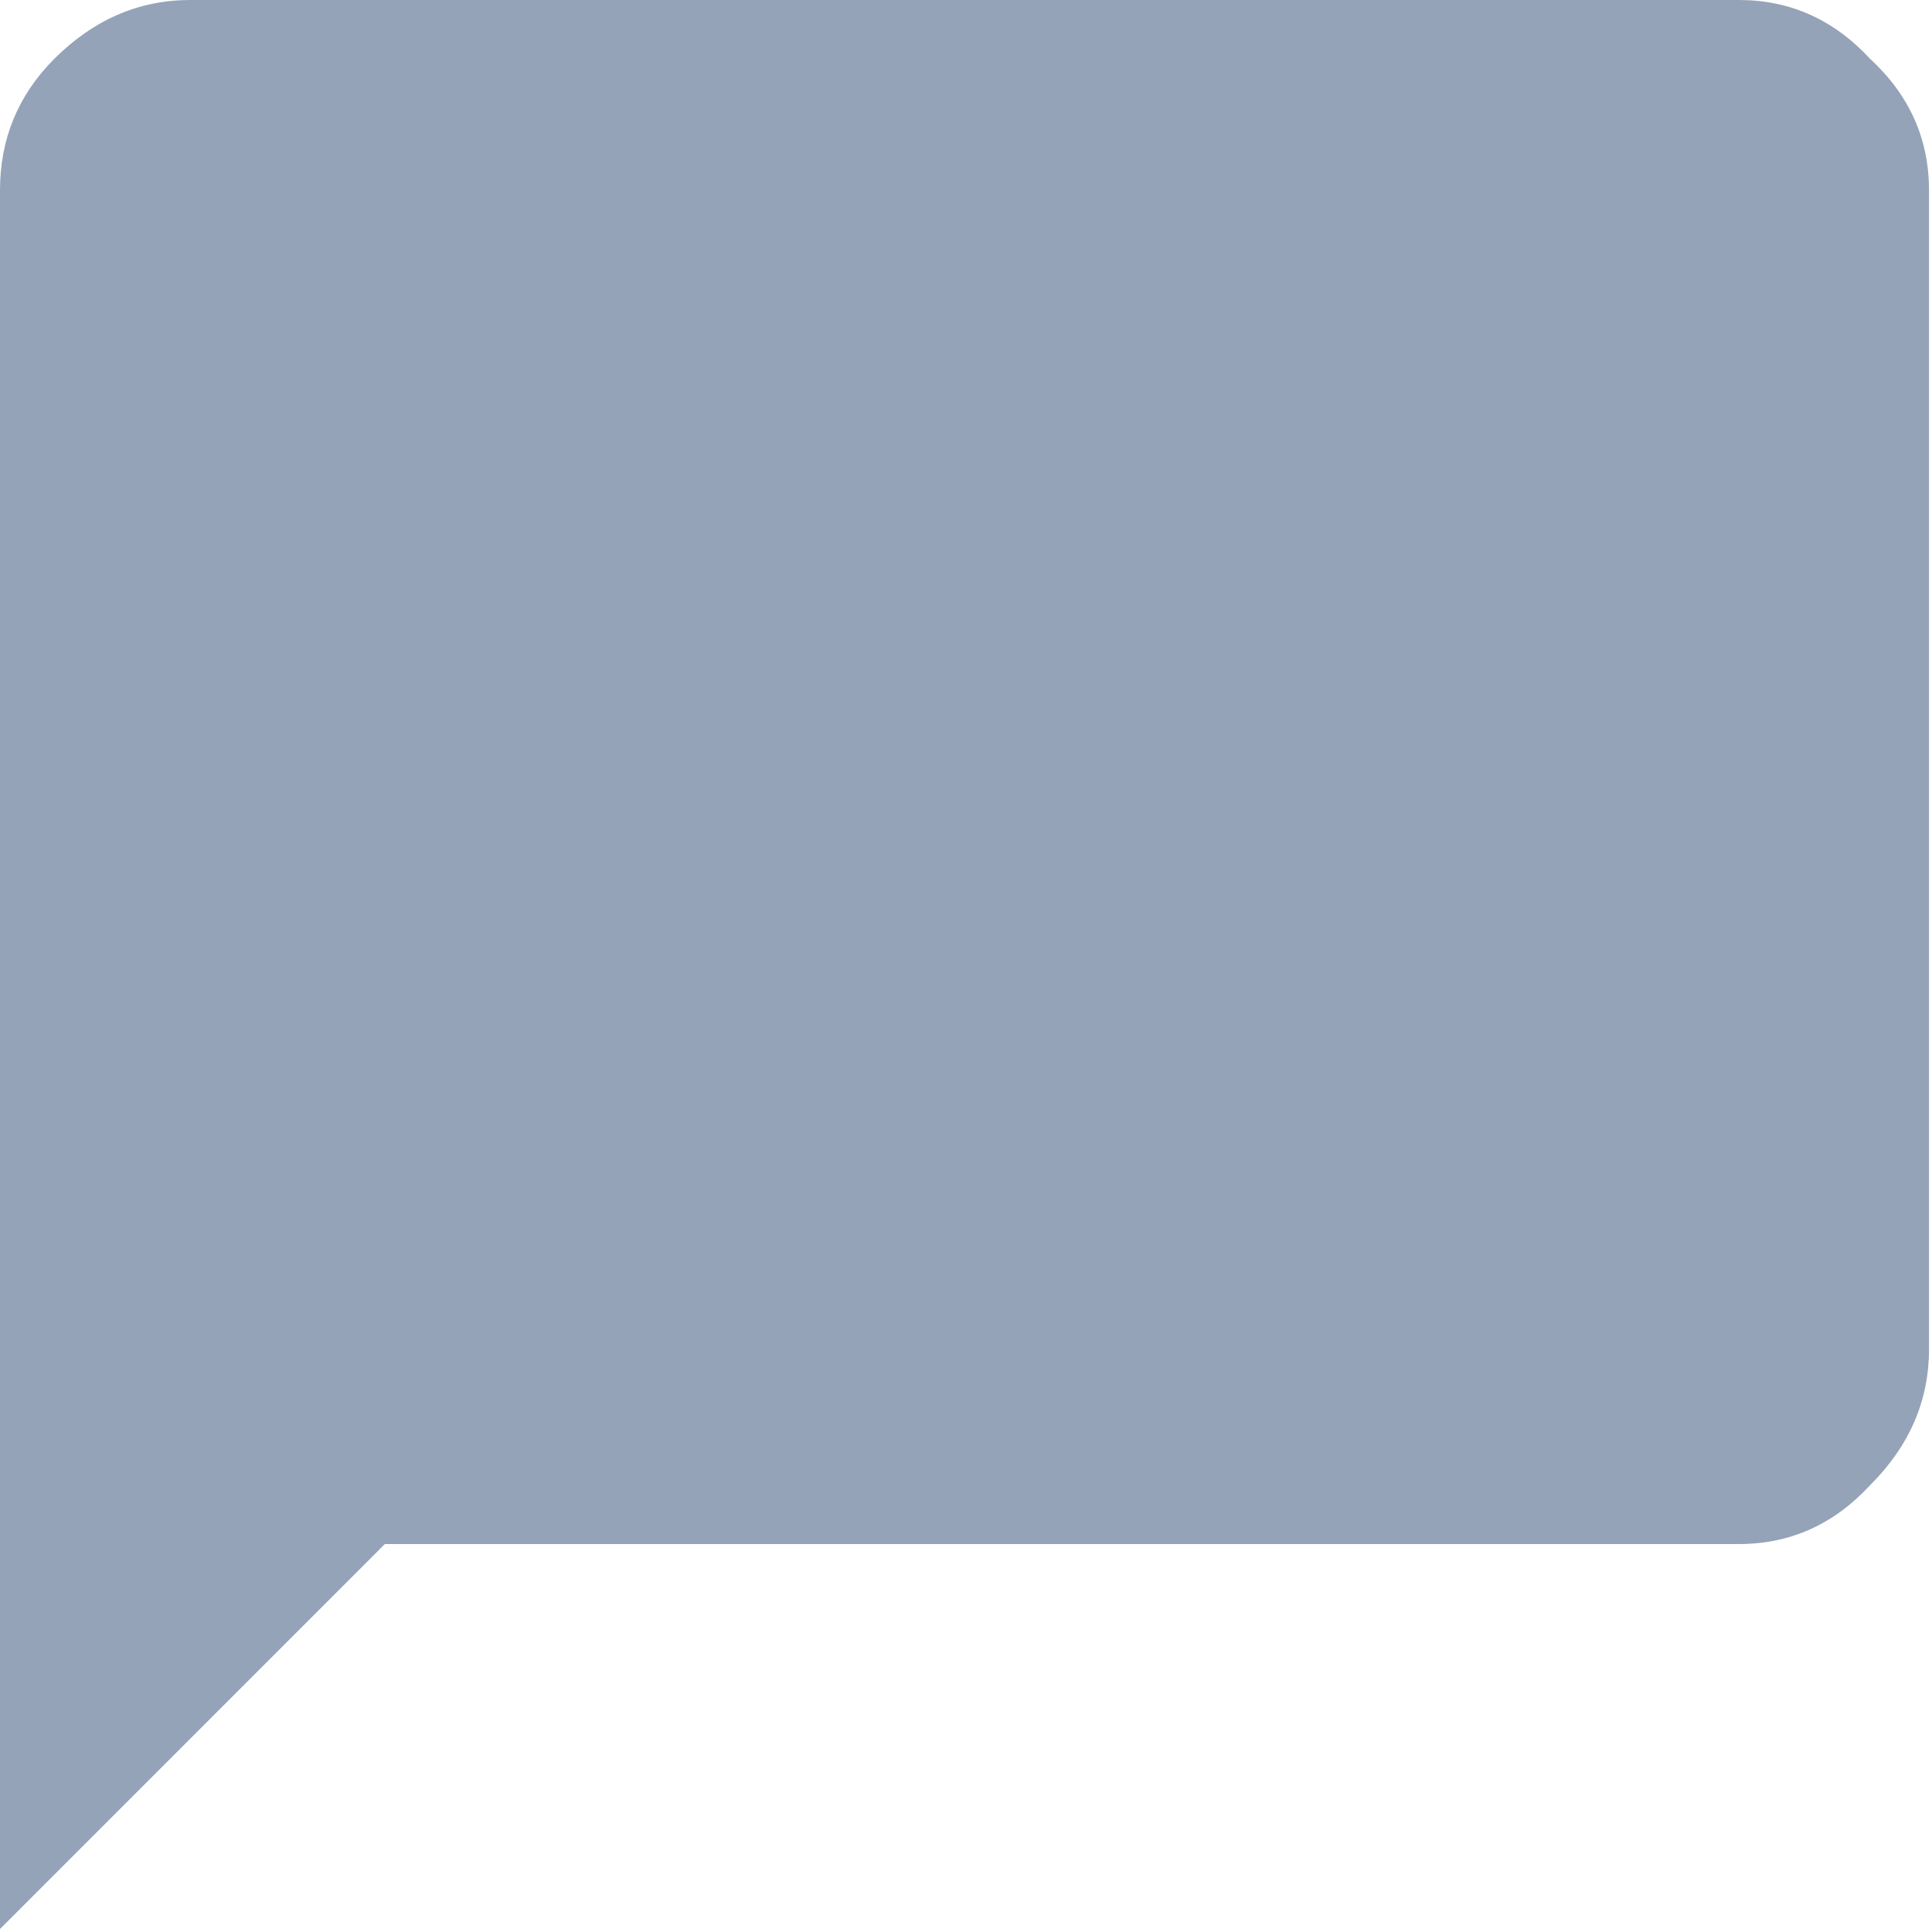
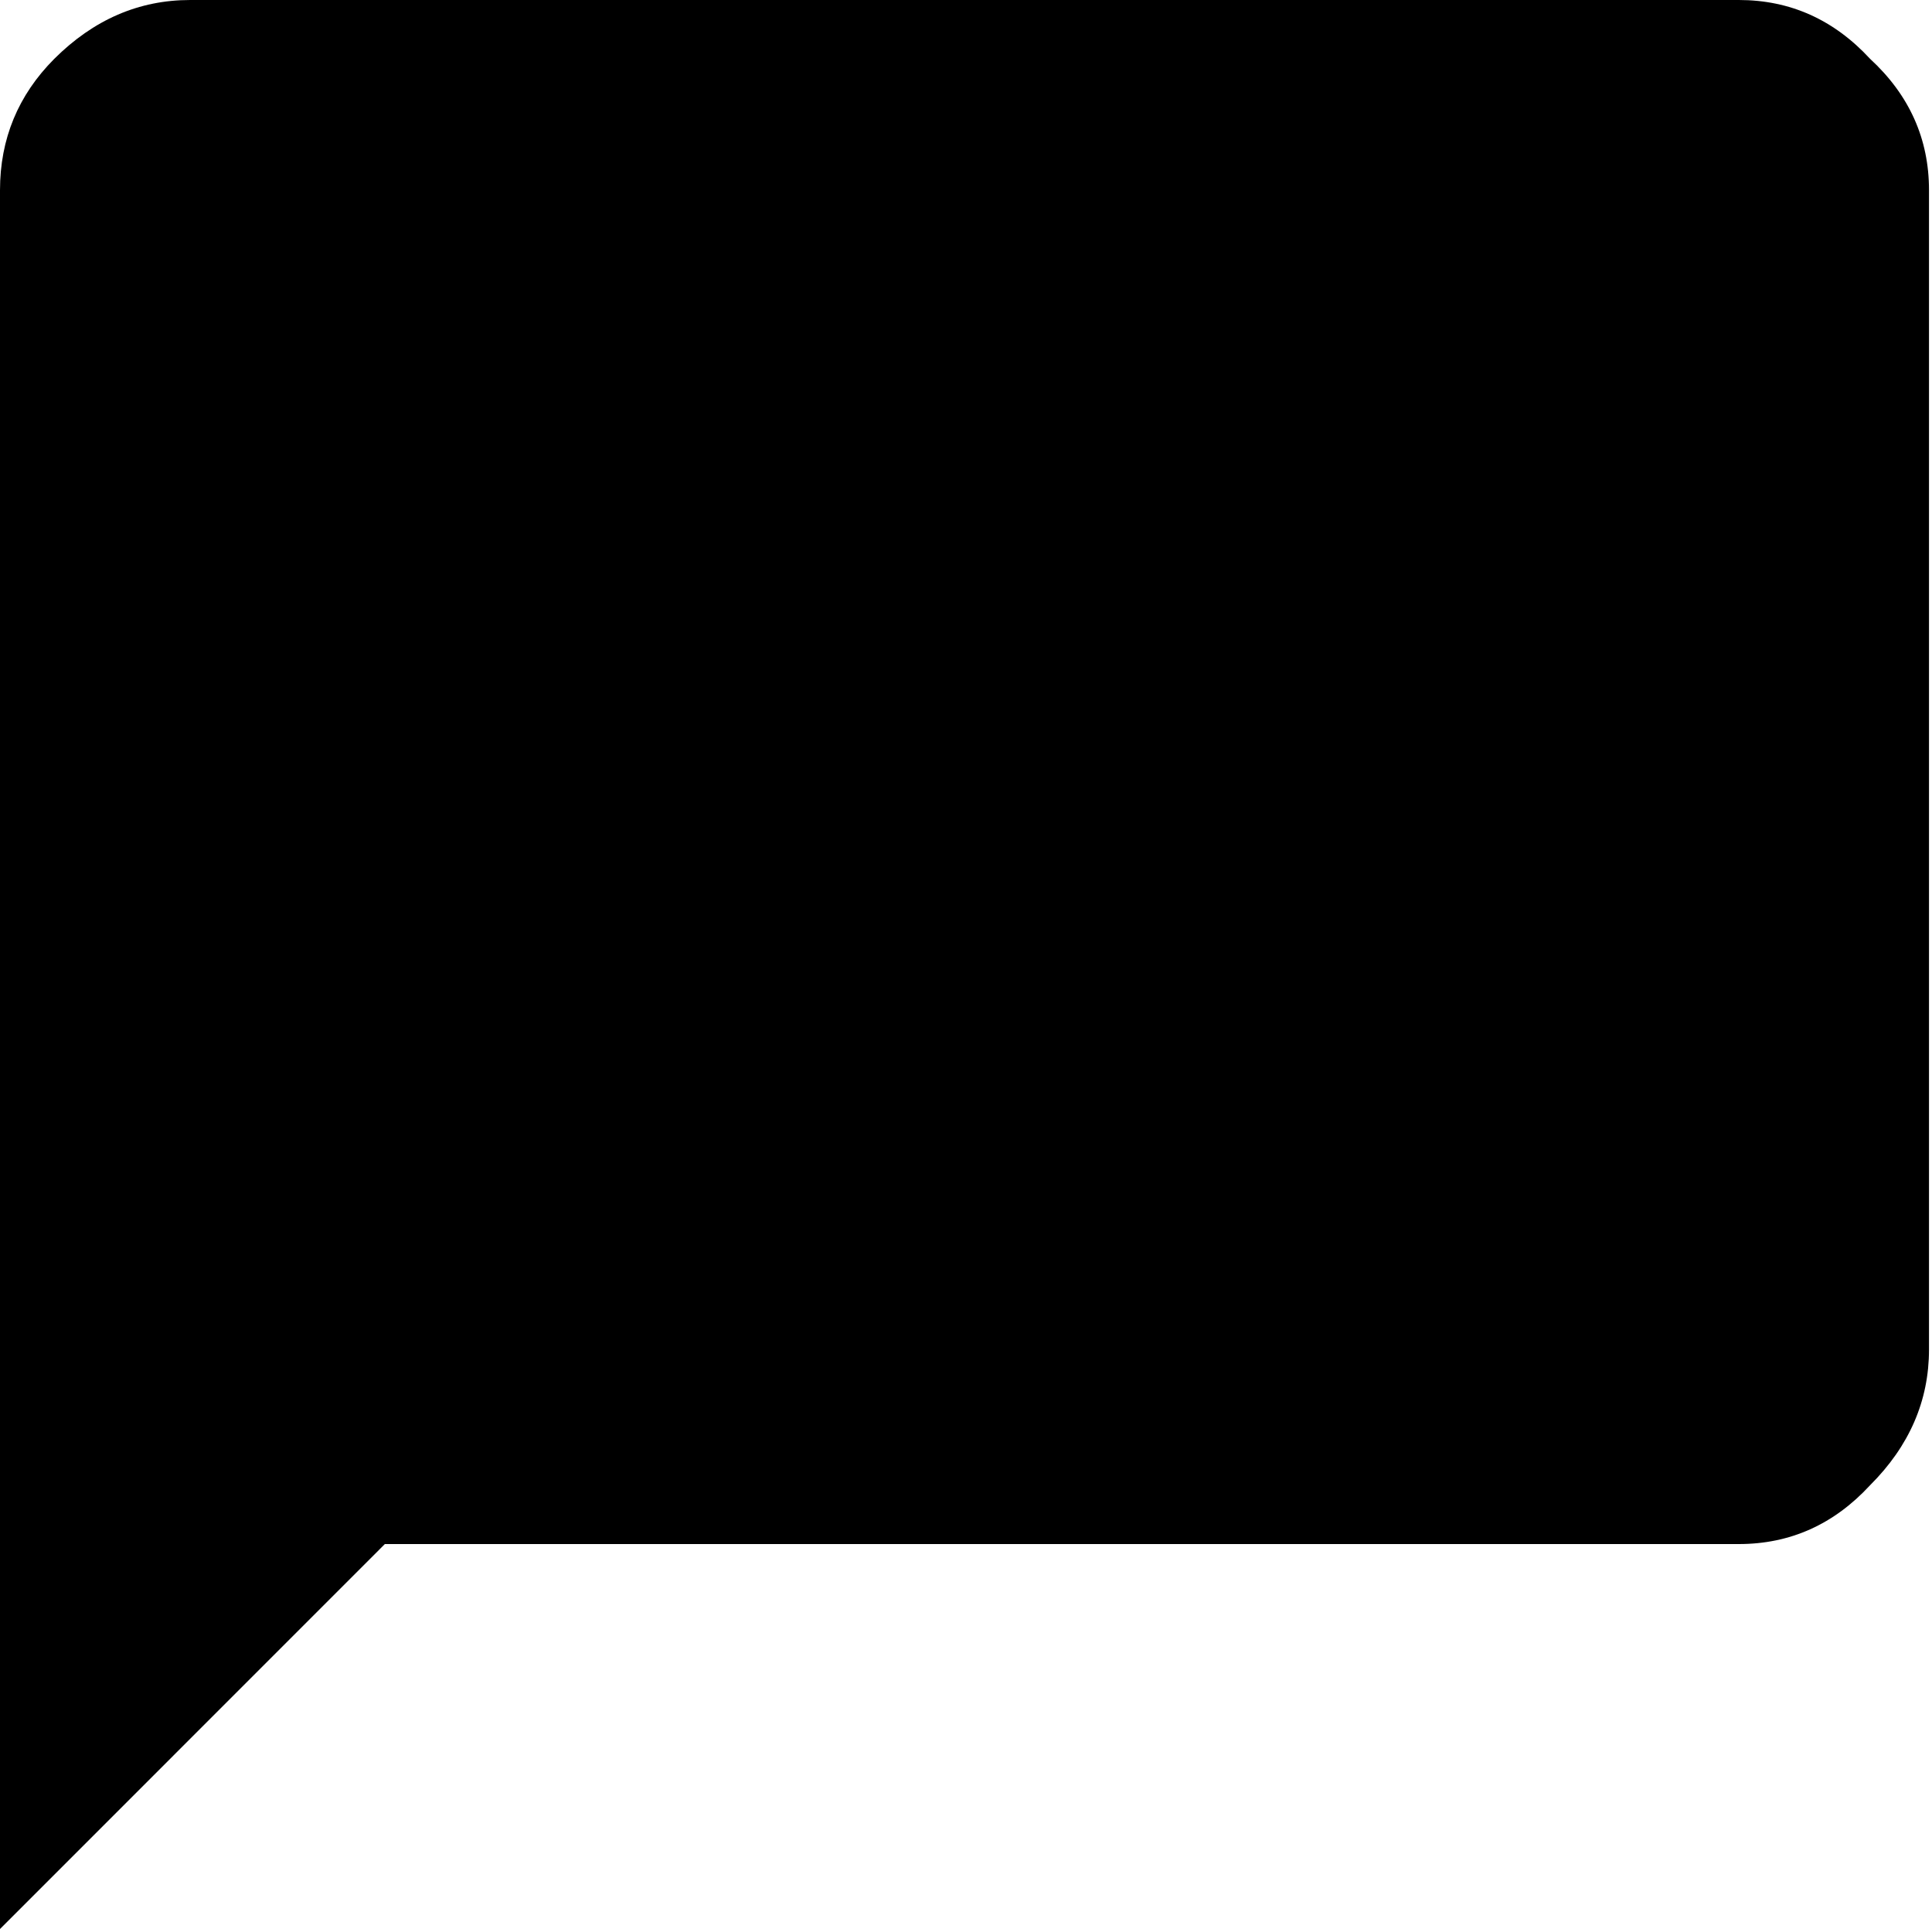
<svg xmlns="http://www.w3.org/2000/svg" width="20" height="20" viewBox="0 0 20 20" fill="none">
-   <path d="M18 0C18.531 0 18.984 0.203 19.359 0.609C19.766 0.984 19.969 1.438 19.969 1.969V13.969C19.969 14.5 19.766 14.969 19.359 15.375C18.984 15.781 18.531 15.984 18 15.984H3.984L0 19.969V1.969C0 1.438 0.188 0.984 0.562 0.609C0.969 0.203 1.438 0 1.969 0H18Z" fill="#94A3B8" />
+   <path d="M18 0C18.531 0 18.984 0.203 19.359 0.609C19.766 0.984 19.969 1.438 19.969 1.969V13.969C19.969 14.5 19.766 14.969 19.359 15.375C18.984 15.781 18.531 15.984 18 15.984H3.984L0 19.969V1.969C0 1.438 0.188 0.984 0.562 0.609C0.969 0.203 1.438 0 1.969 0H18Z" fill="currentColor" />
</svg>
